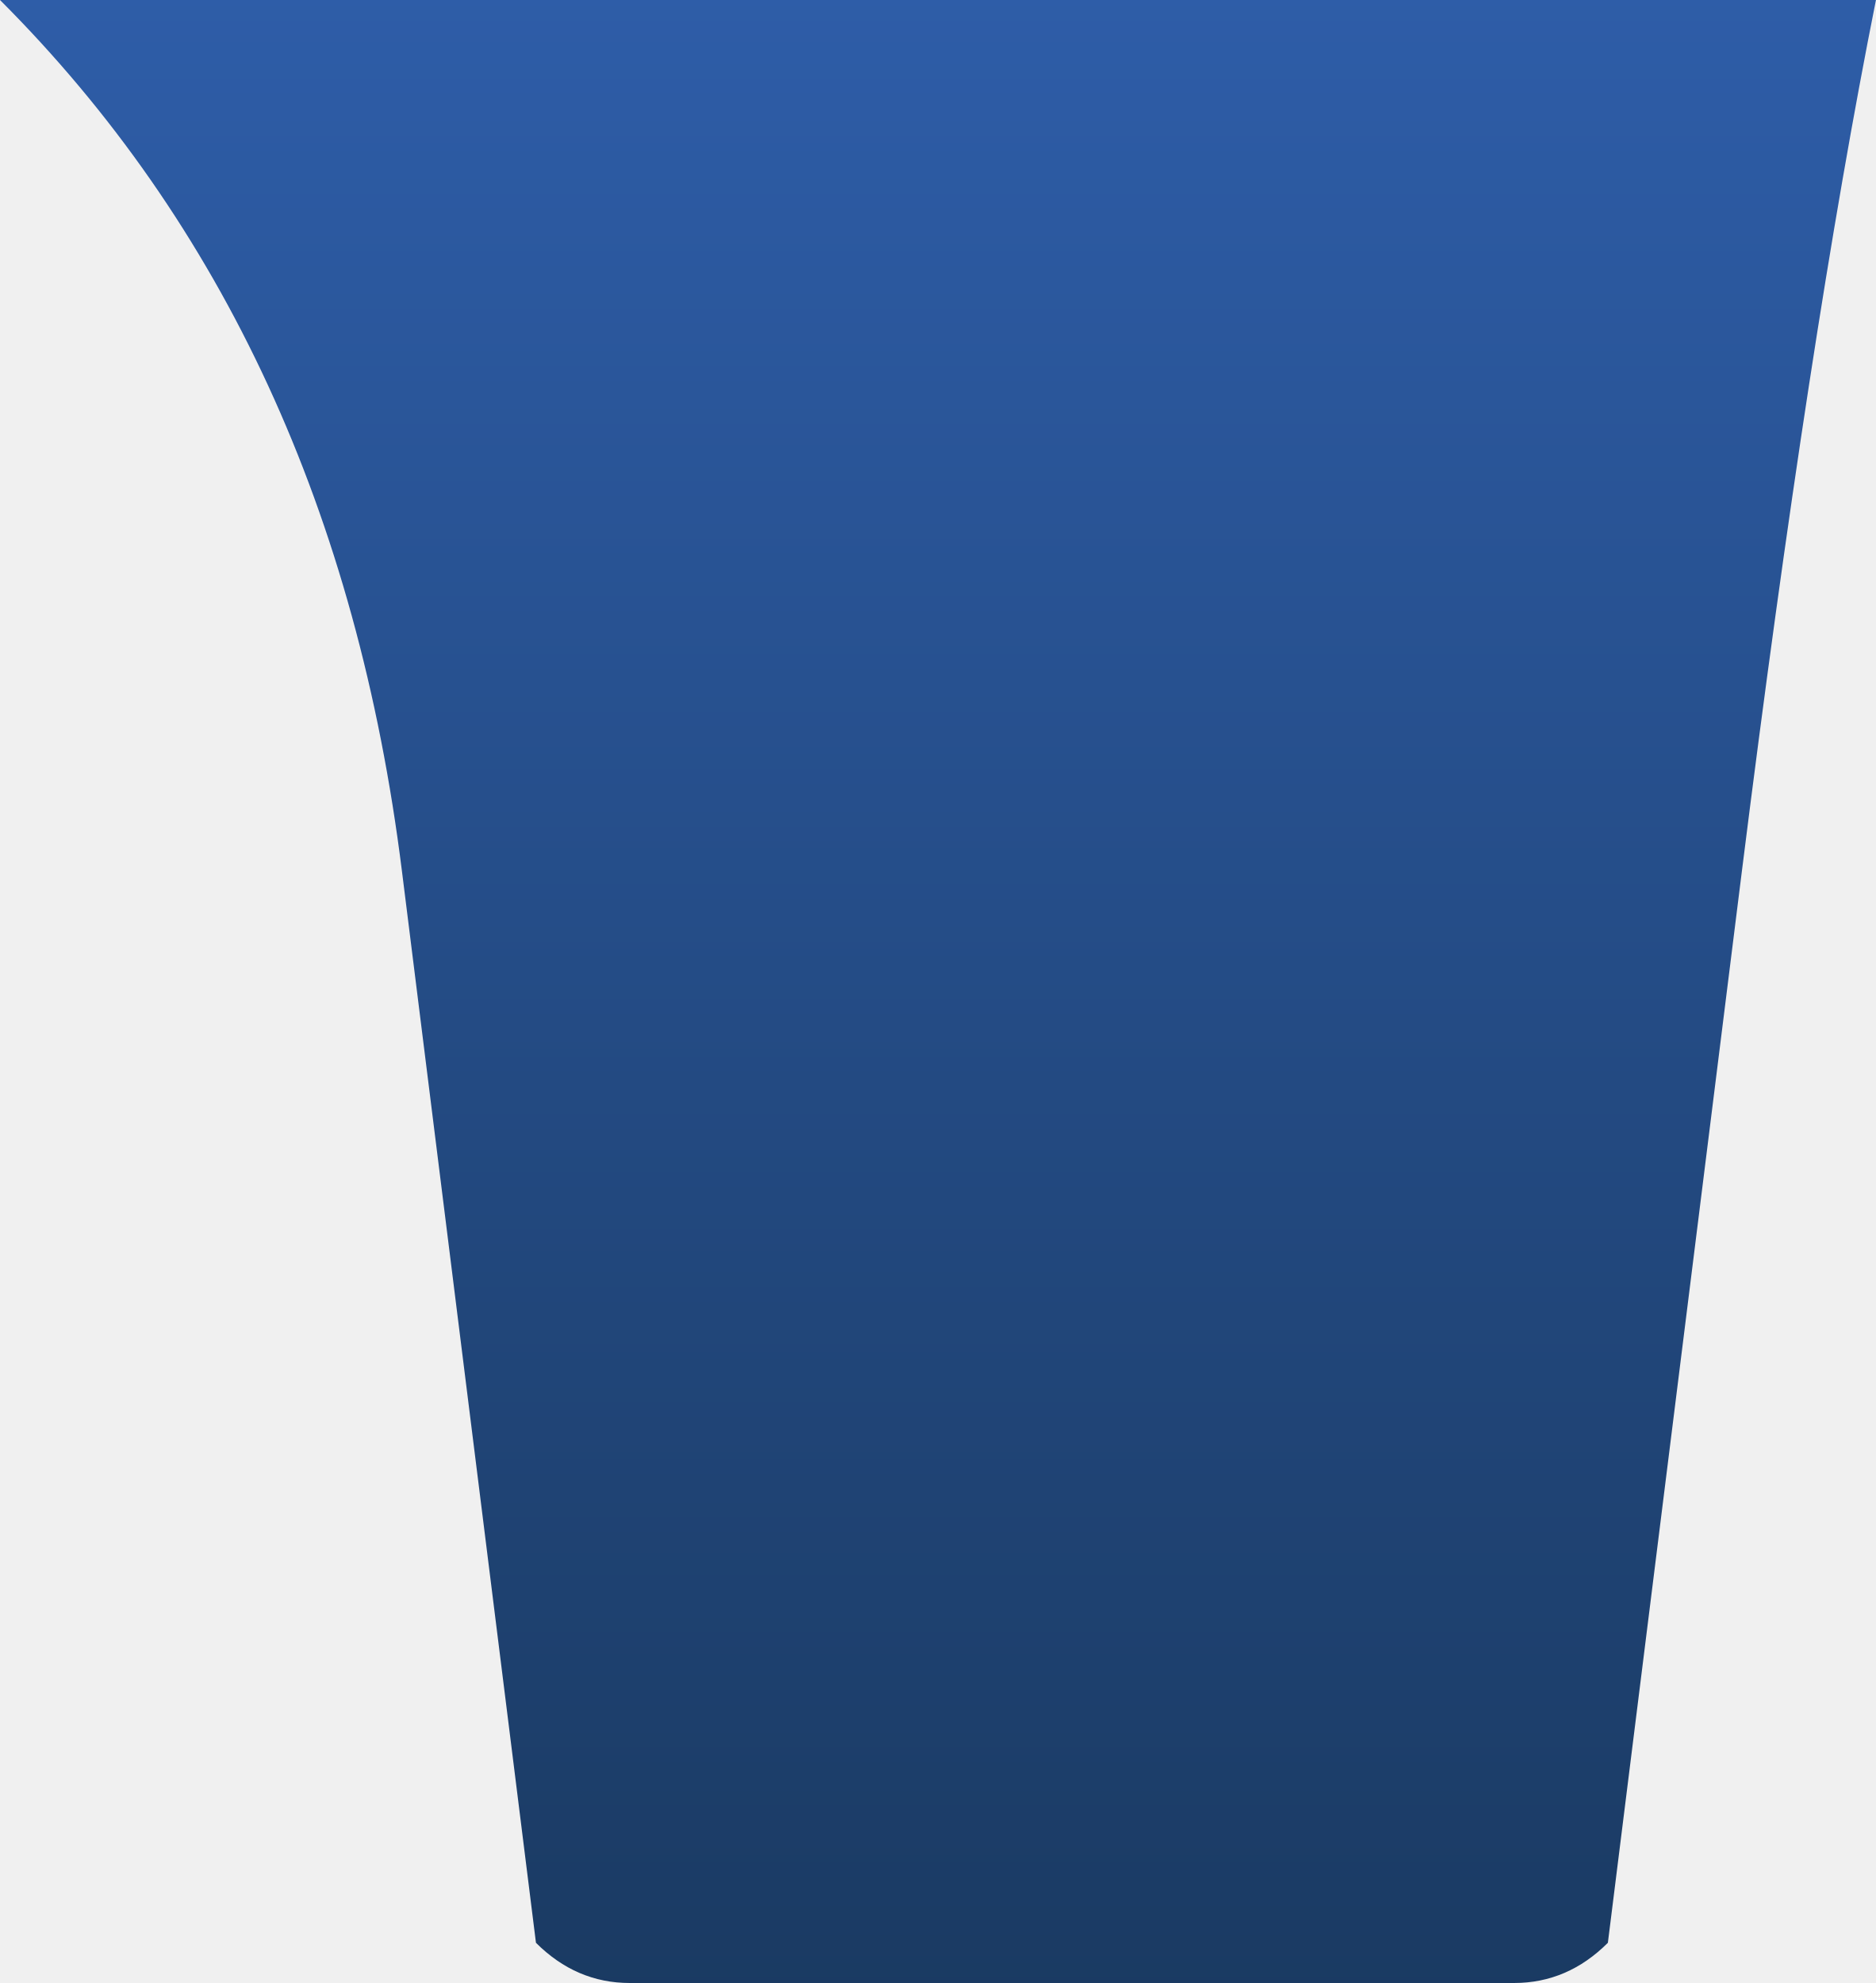
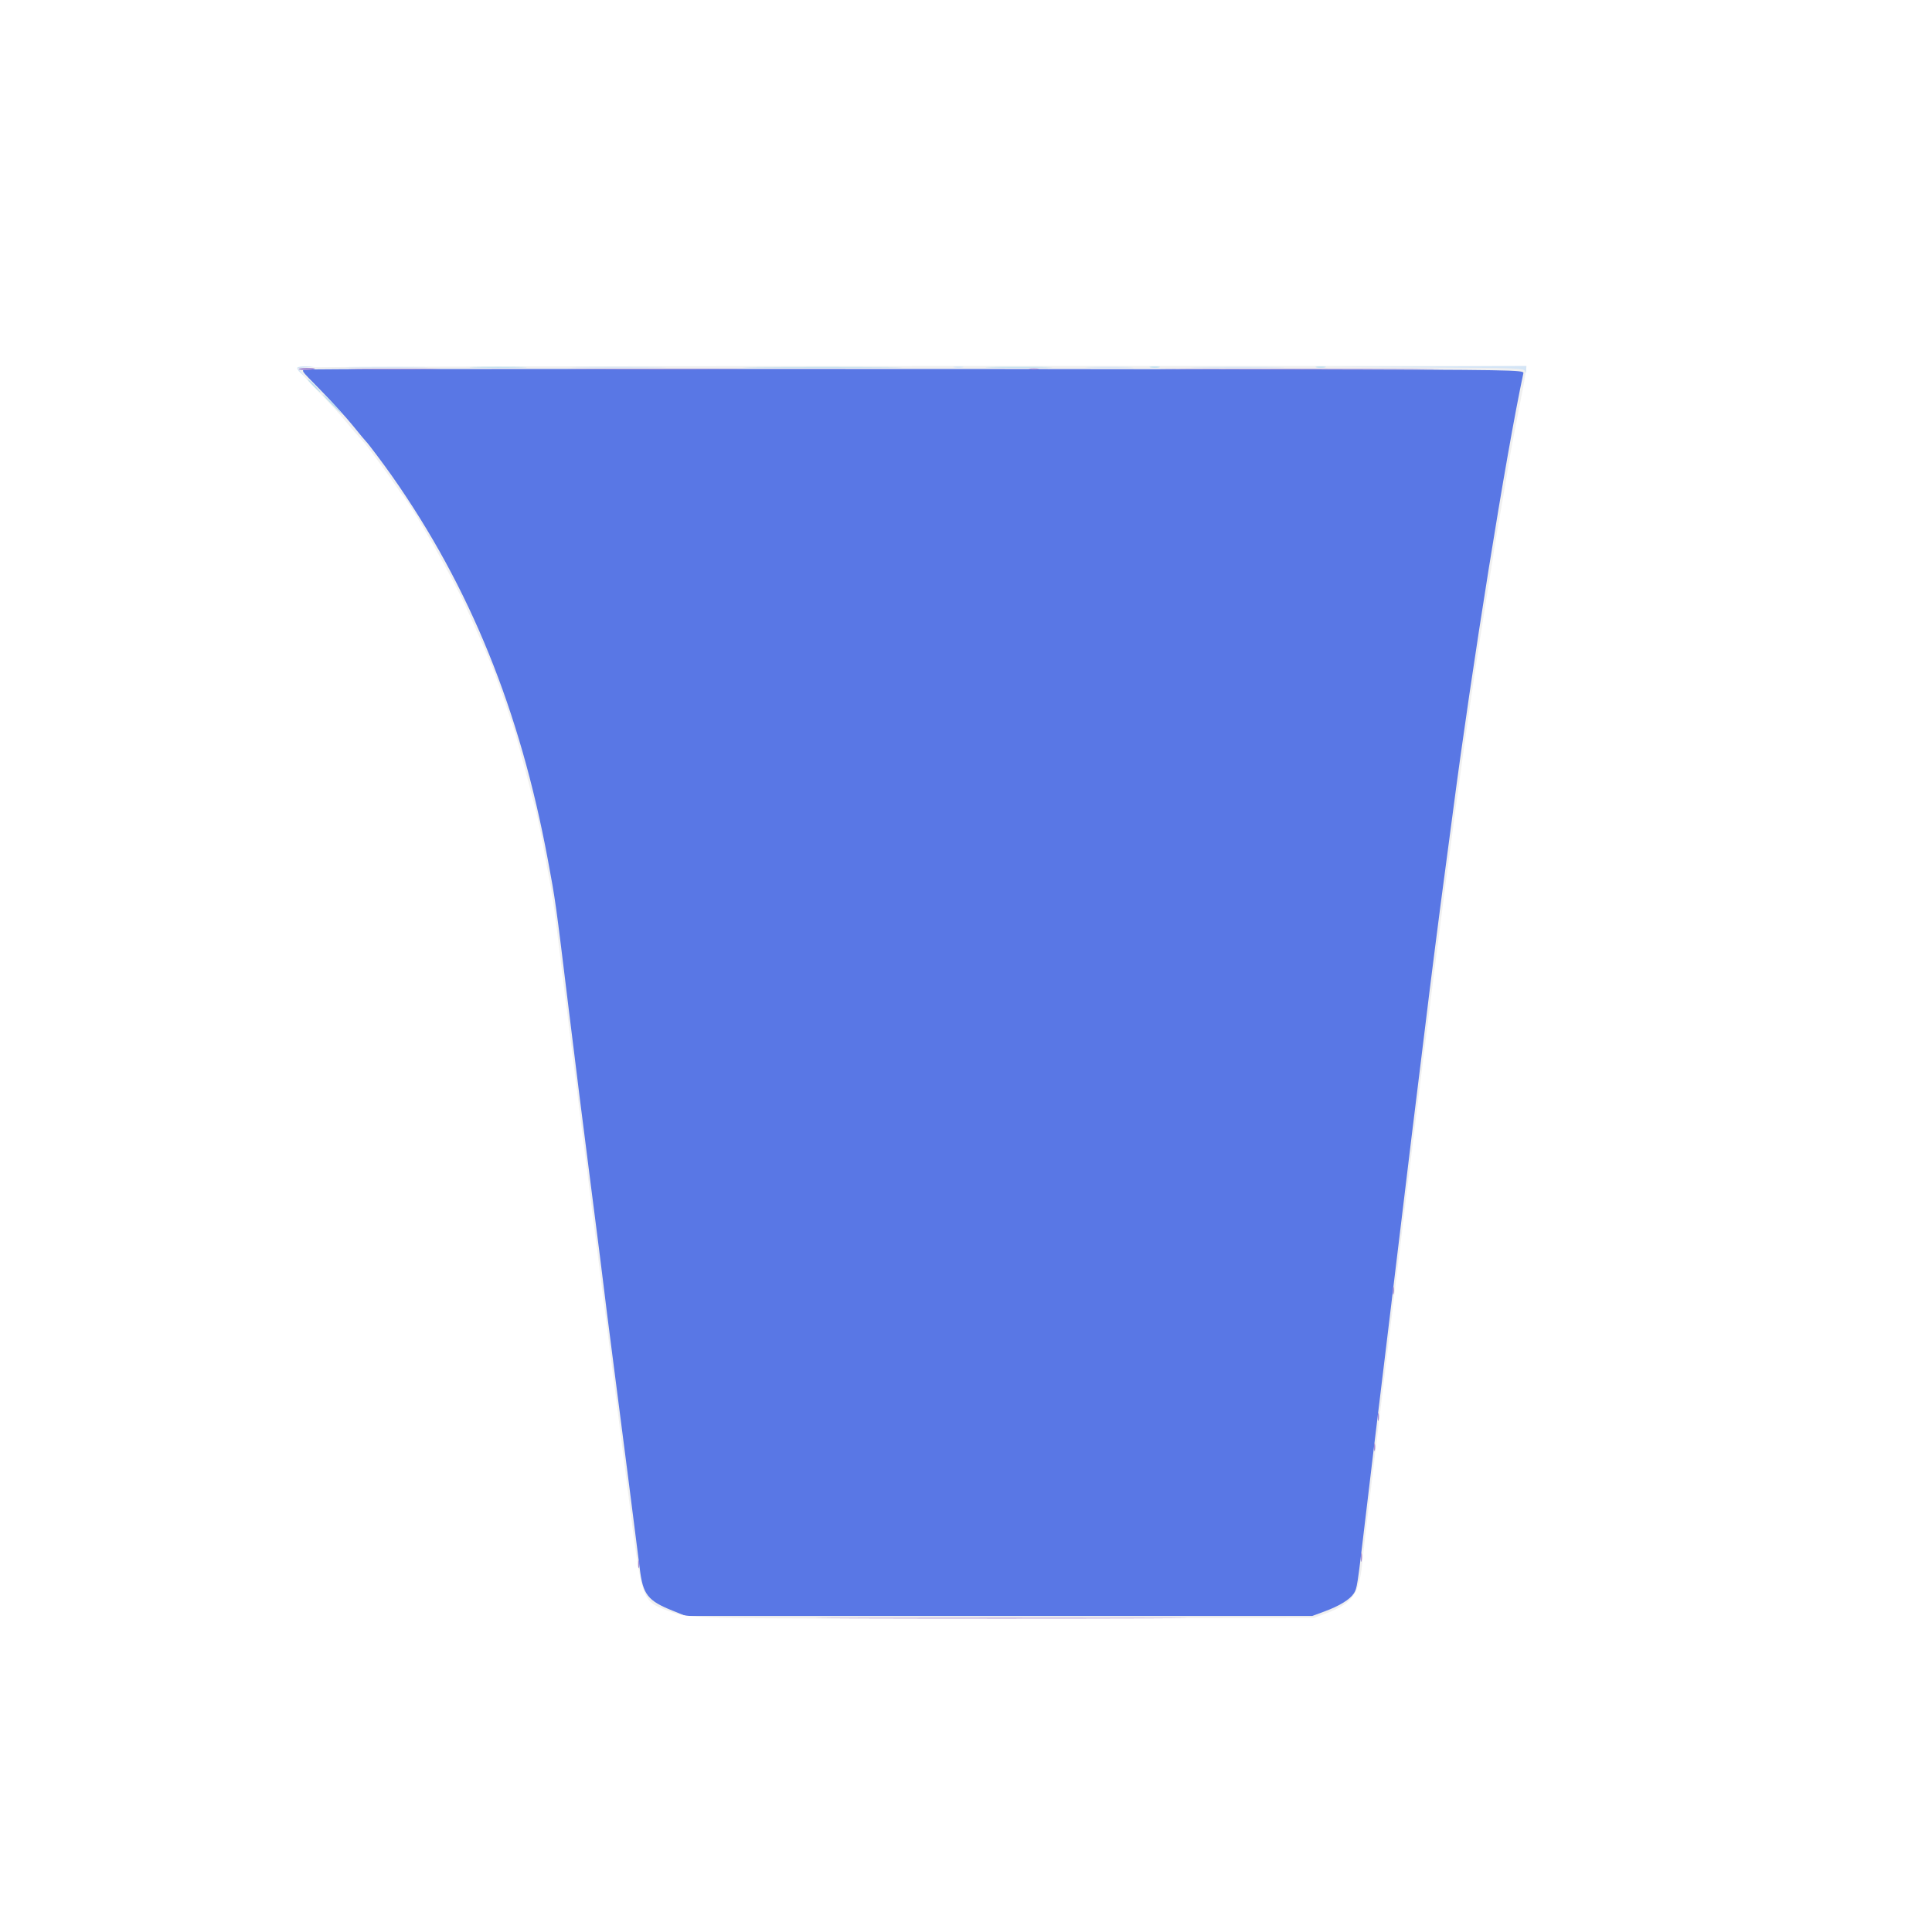
- <svg xmlns="http://www.w3.org/2000/svg" id="Layer_1" version="1.1" viewBox="0 0 173.54 183.45">
-   <defs>
-     <style> .st0 { fill: url(#linear-gradient); } </style>
-     <linearGradient id="linear-gradient" x1="-865.52" y1="629.84" x2="-865.52" y2="628.6" gradientTransform="translate(121260.17 93216.29) scale(140 -148)" gradientUnits="userSpaceOnUse">
-       <stop offset="0" stop-color="#2e5da8" />
-       <stop offset="1" stop-color="#1a3a62" />
-     </linearGradient>
-   </defs>
-   <path class="st0" d="M0,0h173.54c-4.13,20.66-8.26,47.52-12.4,80.57-4.13,33.05-8.26,66.11-12.4,99.16-2.48,2.48-5.37,3.72-8.68,3.72H58.26c-3.31,0-6.2-1.24-8.68-3.72-4.13-33.05-8.26-66.11-12.4-99.16C33.05,47.52,20.66,20.66,0,0Z" />
+ <svg xmlns="http://www.w3.org/2000/svg" id="svg" version="1.1" width="400" height="400" viewBox="0 0 400 400">
+   <g id="svgg">
+     <path id="path0" d="M63.965 76.488 C 62.126 76.641,61.842 76.151,66.548 80.954 C 68.774 83.226,71.712 86.464,73.076 88.148 C 74.441 89.833,75.660 91.299,75.785 91.406 C 76.145 91.715,79.409 96.060,81.214 98.633 C 97.318 121.589,107.647 147.028,113.412 177.930 C 115.028 186.593,114.985 186.282,117.801 209.375 C 118.993 219.150,121.025 235.322,122.316 245.313 C 123.607 255.303,124.813 264.795,124.994 266.406 C 125.176 268.018,125.953 274.170,126.721 280.078 C 128.570 294.305,131.919 320.393,132.461 324.805 C 133.120 330.162,134.104 331.414,139.281 333.485 L 141.992 334.570 206.836 334.570 L 271.680 334.570 274.218 333.635 C 277.325 332.490,279.461 331.177,280.301 329.895 C 280.962 328.887,281.037 328.408,282.615 315.039 C 283.430 308.131,285.529 290.753,287.121 277.734 C 287.345 275.908,288.131 269.404,288.868 263.281 C 291.079 244.925,293.687 223.559,294.353 218.359 C 294.697 215.674,295.131 212.158,295.318 210.547 C 295.836 206.086,298.368 186.275,299.013 181.641 C 299.327 179.385,300.122 173.408,300.780 168.359 C 304.678 138.458,311.847 93.794,315.405 77.246 C 315.544 76.598,313.095 76.558,268.811 76.473 C 198.878 76.340,65.637 76.350,63.965 76.488 " stroke="none" fill="#5977e5" fill-rule="evenodd" />
+     <path id="path1" d="M0.000 200.000 L 0.000 400.000 200.000 400.000 L 400.000 400.000 400.000 200.000 L 400.000 0.000 200.000 0.000 L 0.000 0.000 0.000 200.000 M315.797 77.637 C 315.651 78.657,314.933 82.463,314.202 86.094 C 313.472 89.726,312.625 94.296,312.321 96.251 C 312.018 98.205,311.315 102.354,310.759 105.469 C 310.203 108.584,309.496 112.803,309.187 114.844 C 308.878 116.885,307.915 122.949,307.047 128.320 C 302.898 153.994,296.923 199.592,288.084 273.047 C 287.321 279.385,286.184 288.789,285.556 293.945 C 283.392 311.728,282.444 319.740,282.020 323.828 C 281.373 330.065,279.945 332.014,274.542 334.036 L 272.070 334.961 208.426 335.065 C 143.178 335.173,142.762 335.164,138.523 333.578 C 132.795 331.434,132.915 331.779,130.081 309.375 C 128.790 299.170,126.683 282.646,125.398 272.656 C 123.082 254.651,116.219 200.190,115.037 190.436 C 114.699 187.647,114.168 184.131,113.858 182.624 C 113.548 181.116,112.939 177.836,112.506 175.334 C 112.072 172.832,111.291 169.141,110.768 167.131 C 107.606 154.956,106.956 152.591,105.903 149.414 C 104.306 144.599,102.057 138.291,101.515 137.109 C 101.269 136.572,100.934 135.781,100.770 135.352 C 100.606 134.922,100.036 133.604,99.502 132.422 C 98.968 131.240,97.610 128.206,96.483 125.680 C 93.867 119.814,84.865 103.997,83.202 102.344 C 83.094 102.236,82.482 101.357,81.843 100.391 C 80.866 98.915,77.007 93.651,75.599 91.873 C 75.377 91.593,74.668 90.798,74.023 90.107 C 73.379 89.415,72.151 87.975,71.295 86.905 C 70.439 85.836,67.851 83.047,65.544 80.708 C 63.236 78.369,61.442 76.303,61.557 76.118 C 61.673 75.931,118.117 75.781,188.914 75.781 L 316.063 75.781 315.797 77.637 " stroke="none" fill="#ffffff" fill-rule="evenodd" />
+     <path id="path2" d="M98.340 76.073 C 100.972 76.141,105.278 76.141,107.910 76.073 C 110.542 76.005,108.389 75.950,103.125 75.950 C 97.861 75.950,95.708 76.005,98.340 76.073 M156.934 76.074 C 164.292 76.133,176.333 76.133,183.691 76.074 C 191.050 76.015,185.029 75.966,170.313 75.966 C 155.596 75.966,149.575 76.015,156.934 76.074 M205.371 76.073 C 208.433 76.139,213.442 76.139,216.504 76.073 C 219.565 76.007,217.061 75.953,210.938 75.953 C 204.814 75.953,202.310 76.007,205.371 76.073 M238.184 76.057 C 238.667 76.150,239.458 76.150,239.941 76.057 C 240.425 75.964,240.029 75.888,239.063 75.888 C 238.096 75.888,237.700 75.964,238.184 76.057 M272.559 76.057 C 273.042 76.150,273.833 76.150,274.316 76.057 C 274.800 75.964,274.404 75.888,273.438 75.888 C 272.471 75.888,272.075 75.964,272.559 76.057 M64.844 79.883 C 65.573 80.635,66.257 81.250,66.364 81.250 C 66.472 81.250,65.963 80.635,65.234 79.883 C 64.506 79.131,63.821 78.516,63.714 78.516 C 63.607 78.516,64.115 79.131,64.844 79.883 M68.555 83.594 C 69.613 84.668,70.566 85.547,70.674 85.547 C 70.781 85.547,70.003 84.668,68.945 83.594 C 67.887 82.520,66.934 81.641,66.826 81.641 C 66.719 81.641,67.497 82.520,68.555 83.594 " stroke="none" fill="#b9def0" fill-rule="evenodd" />
+     <path id="path3" d="M61.870 76.453 C 62.150 76.734,64.892 76.633,65.202 76.331 C 65.291 76.243,64.515 76.172,63.477 76.172 C 62.438 76.172,61.715 76.298,61.870 76.453 M73.926 76.464 C 78.169 76.527,85.112 76.527,89.355 76.464 C 93.599 76.401,90.127 76.350,81.641 76.350 C 73.154 76.350,69.683 76.401,73.926 76.464 M120.996 76.465 C 129.214 76.524,142.661 76.524,150.879 76.465 C 159.097 76.406,152.373 76.358,135.938 76.358 C 119.502 76.358,112.778 76.406,120.996 76.465 M213.184 76.448 C 213.667 76.541,214.458 76.541,214.941 76.448 C 215.425 76.354,215.029 76.278,214.063 76.278 C 213.096 76.278,212.700 76.354,213.184 76.448 M245.636 76.465 C 258.597 76.522,279.690 76.522,292.511 76.465 C 305.331 76.408,294.727 76.361,268.945 76.361 C 243.164 76.361,232.675 76.408,245.636 76.465 M288.372 267.188 C 288.372 267.939,288.452 268.247,288.551 267.871 C 288.649 267.495,288.649 266.880,288.551 266.504 C 288.452 266.128,288.372 266.436,288.372 267.188 M285.247 293.359 C 285.247 294.111,285.327 294.419,285.426 294.043 C 285.524 293.667,285.524 293.052,285.426 292.676 C 285.327 292.300,285.247 292.607,285.247 293.359 M284.466 299.609 C 284.466 300.361,284.546 300.669,284.644 300.293 C 284.743 299.917,284.743 299.302,284.644 298.926 C 284.546 298.550,284.466 298.857,284.466 299.609 M281.739 322.461 C 281.743 323.320,281.823 323.626,281.917 323.140 C 282.010 322.654,282.007 321.951,281.909 321.577 C 281.811 321.204,281.735 321.602,281.739 322.461 M132.122 323.828 C 132.122 324.580,132.202 324.888,132.301 324.512 C 132.399 324.136,132.399 323.521,132.301 323.145 C 132.202 322.769,132.122 323.076,132.122 323.828 M176.300 335.059 C 193.451 335.115,221.400 335.115,238.410 335.059 C 255.419 335.002,241.387 334.956,207.227 334.956 C 173.066 334.956,159.150 335.002,176.300 335.059 " stroke="none" fill="#a48cd4" fill-rule="evenodd" />
+     <path id="path4" d="M61.556 76.120 C 61.441 76.306,61.738 76.789,62.216 77.194 L 63.086 77.930 62.364 77.075 L 61.642 76.221 63.340 76.069 L 65.039 75.918 63.402 75.849 C 62.502 75.812,61.671 75.934,61.556 76.120 M73.145 76.074 C 76.958 76.138,83.198 76.138,87.012 76.074 C 90.825 76.010,87.705 75.957,80.078 75.957 C 72.451 75.957,69.331 76.010,73.145 76.074 M120.215 76.074 C 124.565 76.137,131.685 76.137,136.035 76.074 C 140.386 76.011,136.826 75.959,128.125 75.959 C 119.424 75.959,115.864 76.011,120.215 76.074 M197.559 76.057 C 198.042 76.150,198.833 76.150,199.316 76.057 C 199.800 75.964,199.404 75.888,198.438 75.888 C 197.471 75.888,197.075 75.964,197.559 76.057 M225.684 76.073 C 227.886 76.142,231.489 76.142,233.691 76.073 C 235.894 76.003,234.092 75.946,229.688 75.946 C 225.283 75.946,223.481 76.003,225.684 76.073 M248.340 76.074 C 252.690 76.137,259.810 76.137,264.160 76.074 C 268.511 76.011,264.951 75.959,256.250 75.959 C 247.549 75.959,243.989 76.011,248.340 76.074 M295.187 76.074 C 314.179 76.172,315.581 76.225,315.747 76.859 C 315.880 77.367,315.936 77.316,315.970 76.660 L 316.016 75.781 295.410 75.875 L 274.805 75.969 295.187 76.074 " stroke="none" fill="#d4e5f6" fill-rule="evenodd" />
+   </g>
</svg>
